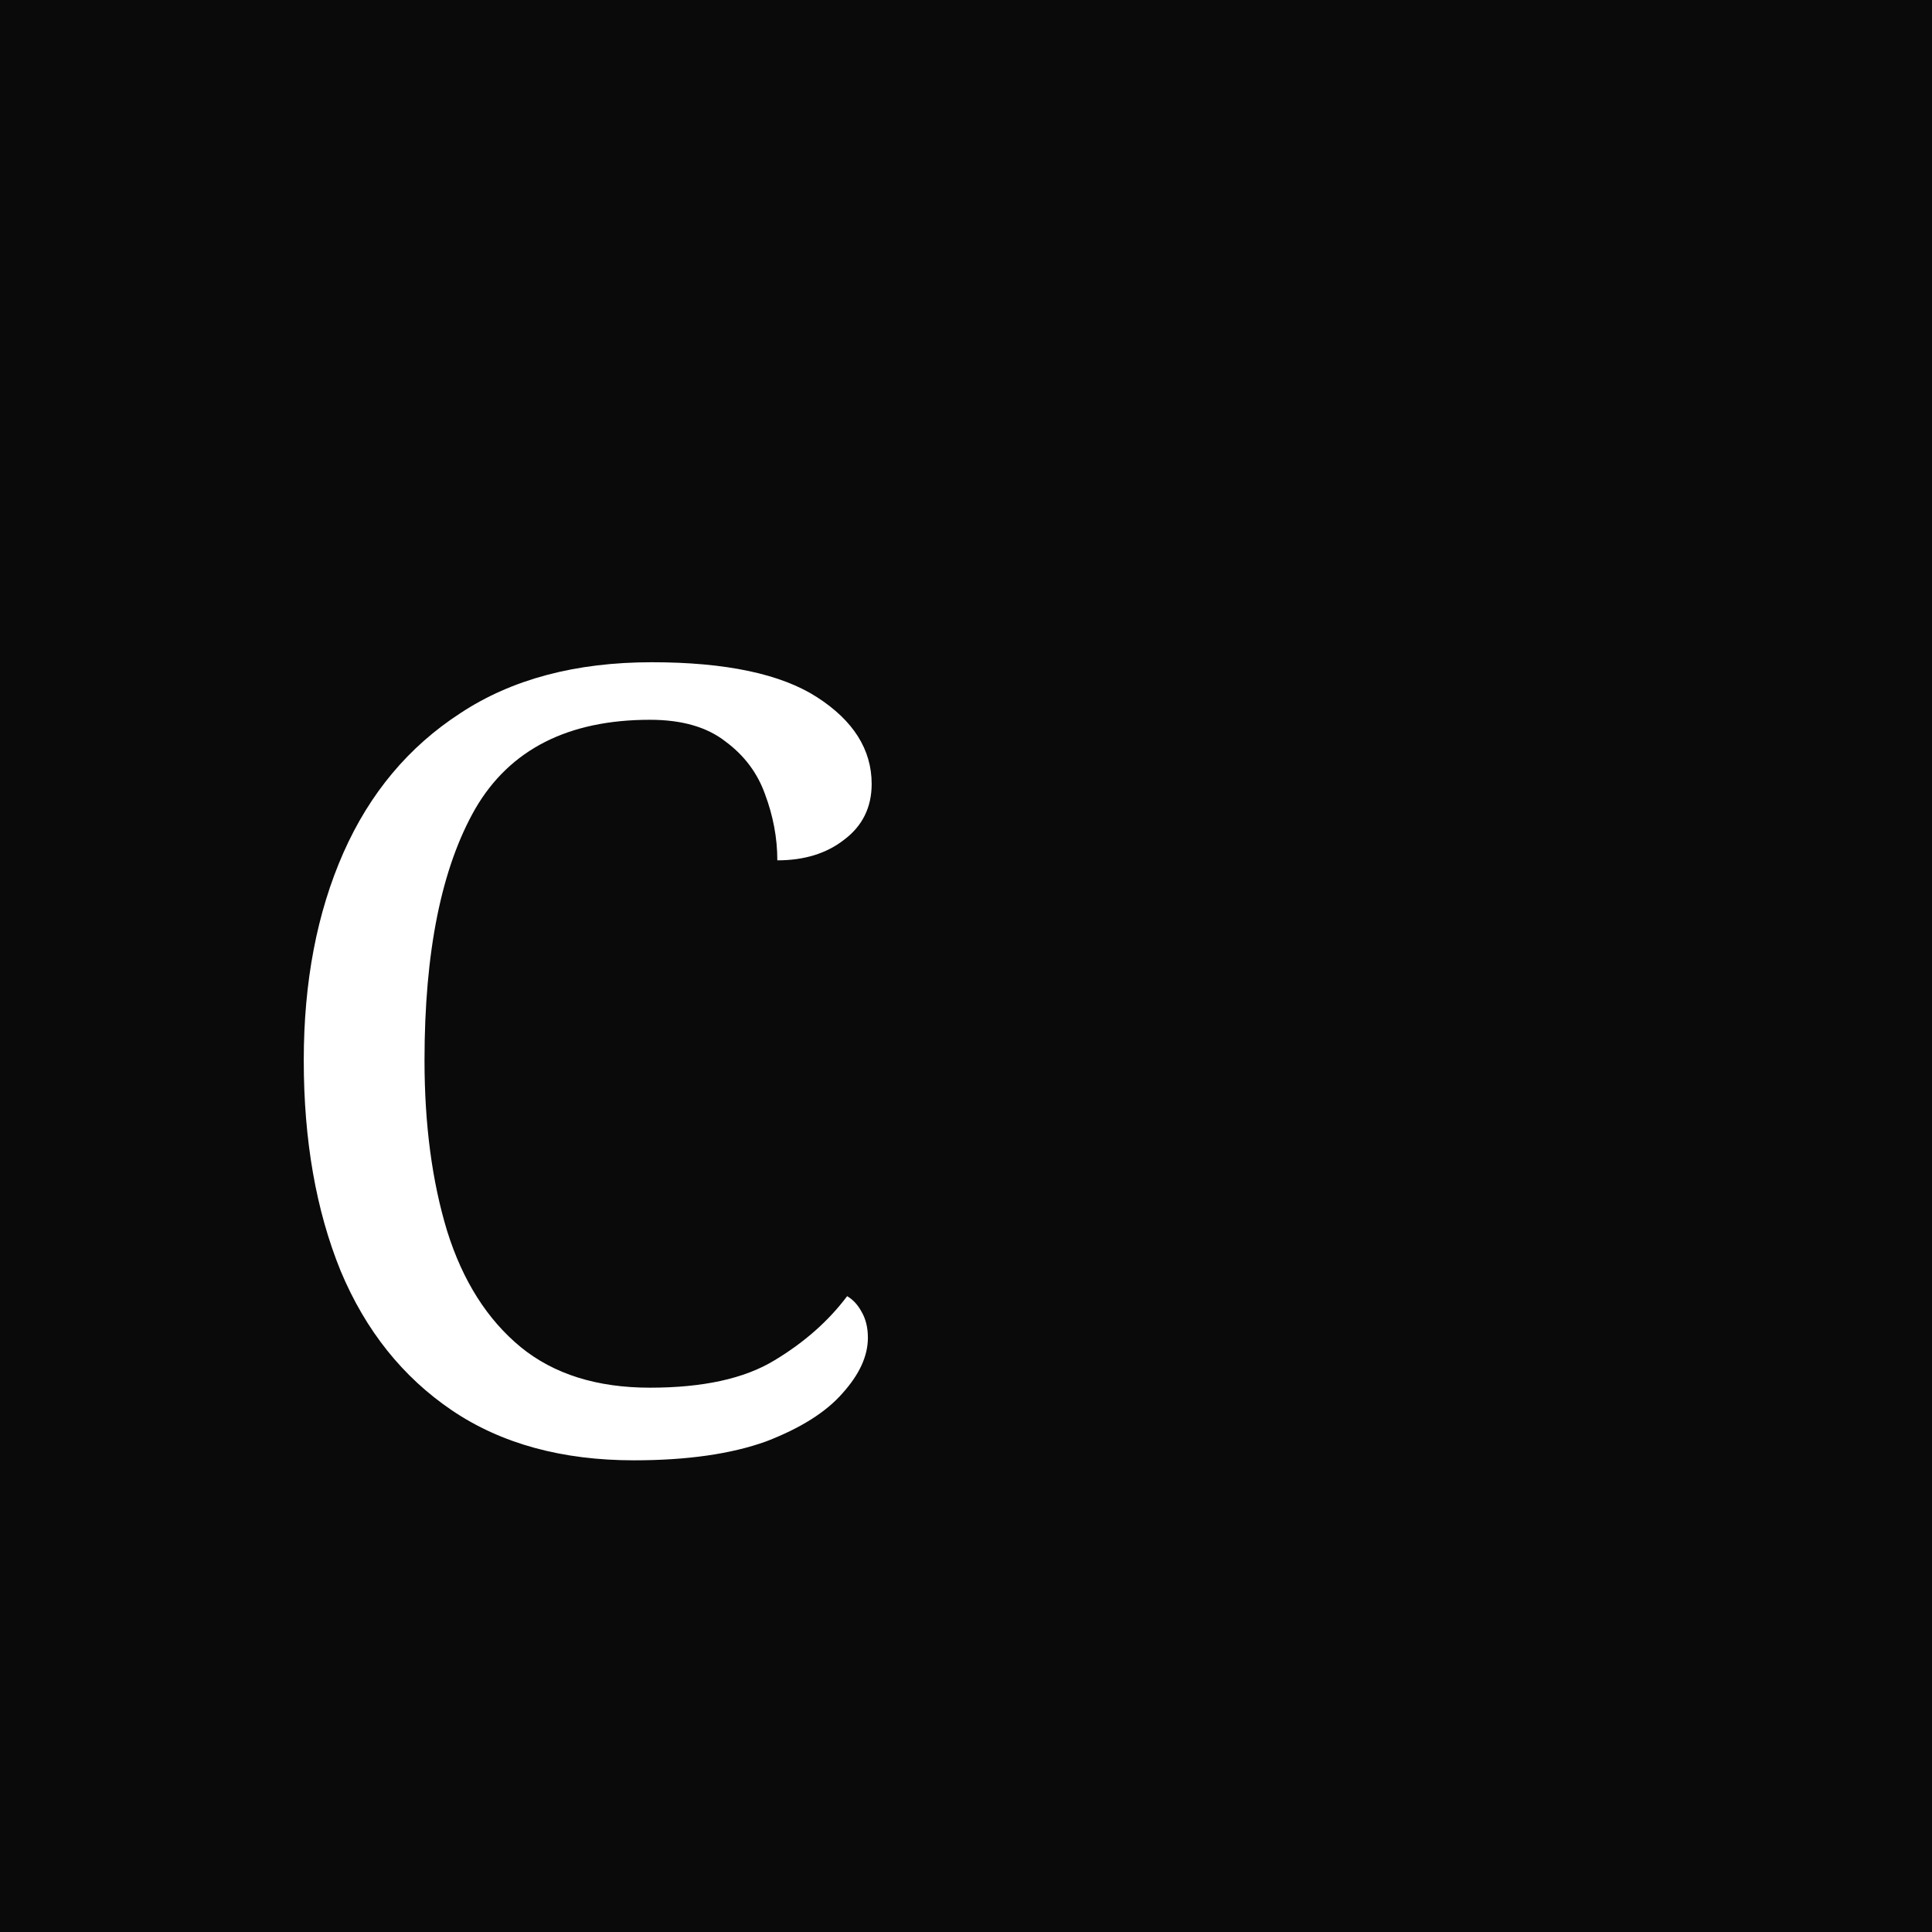
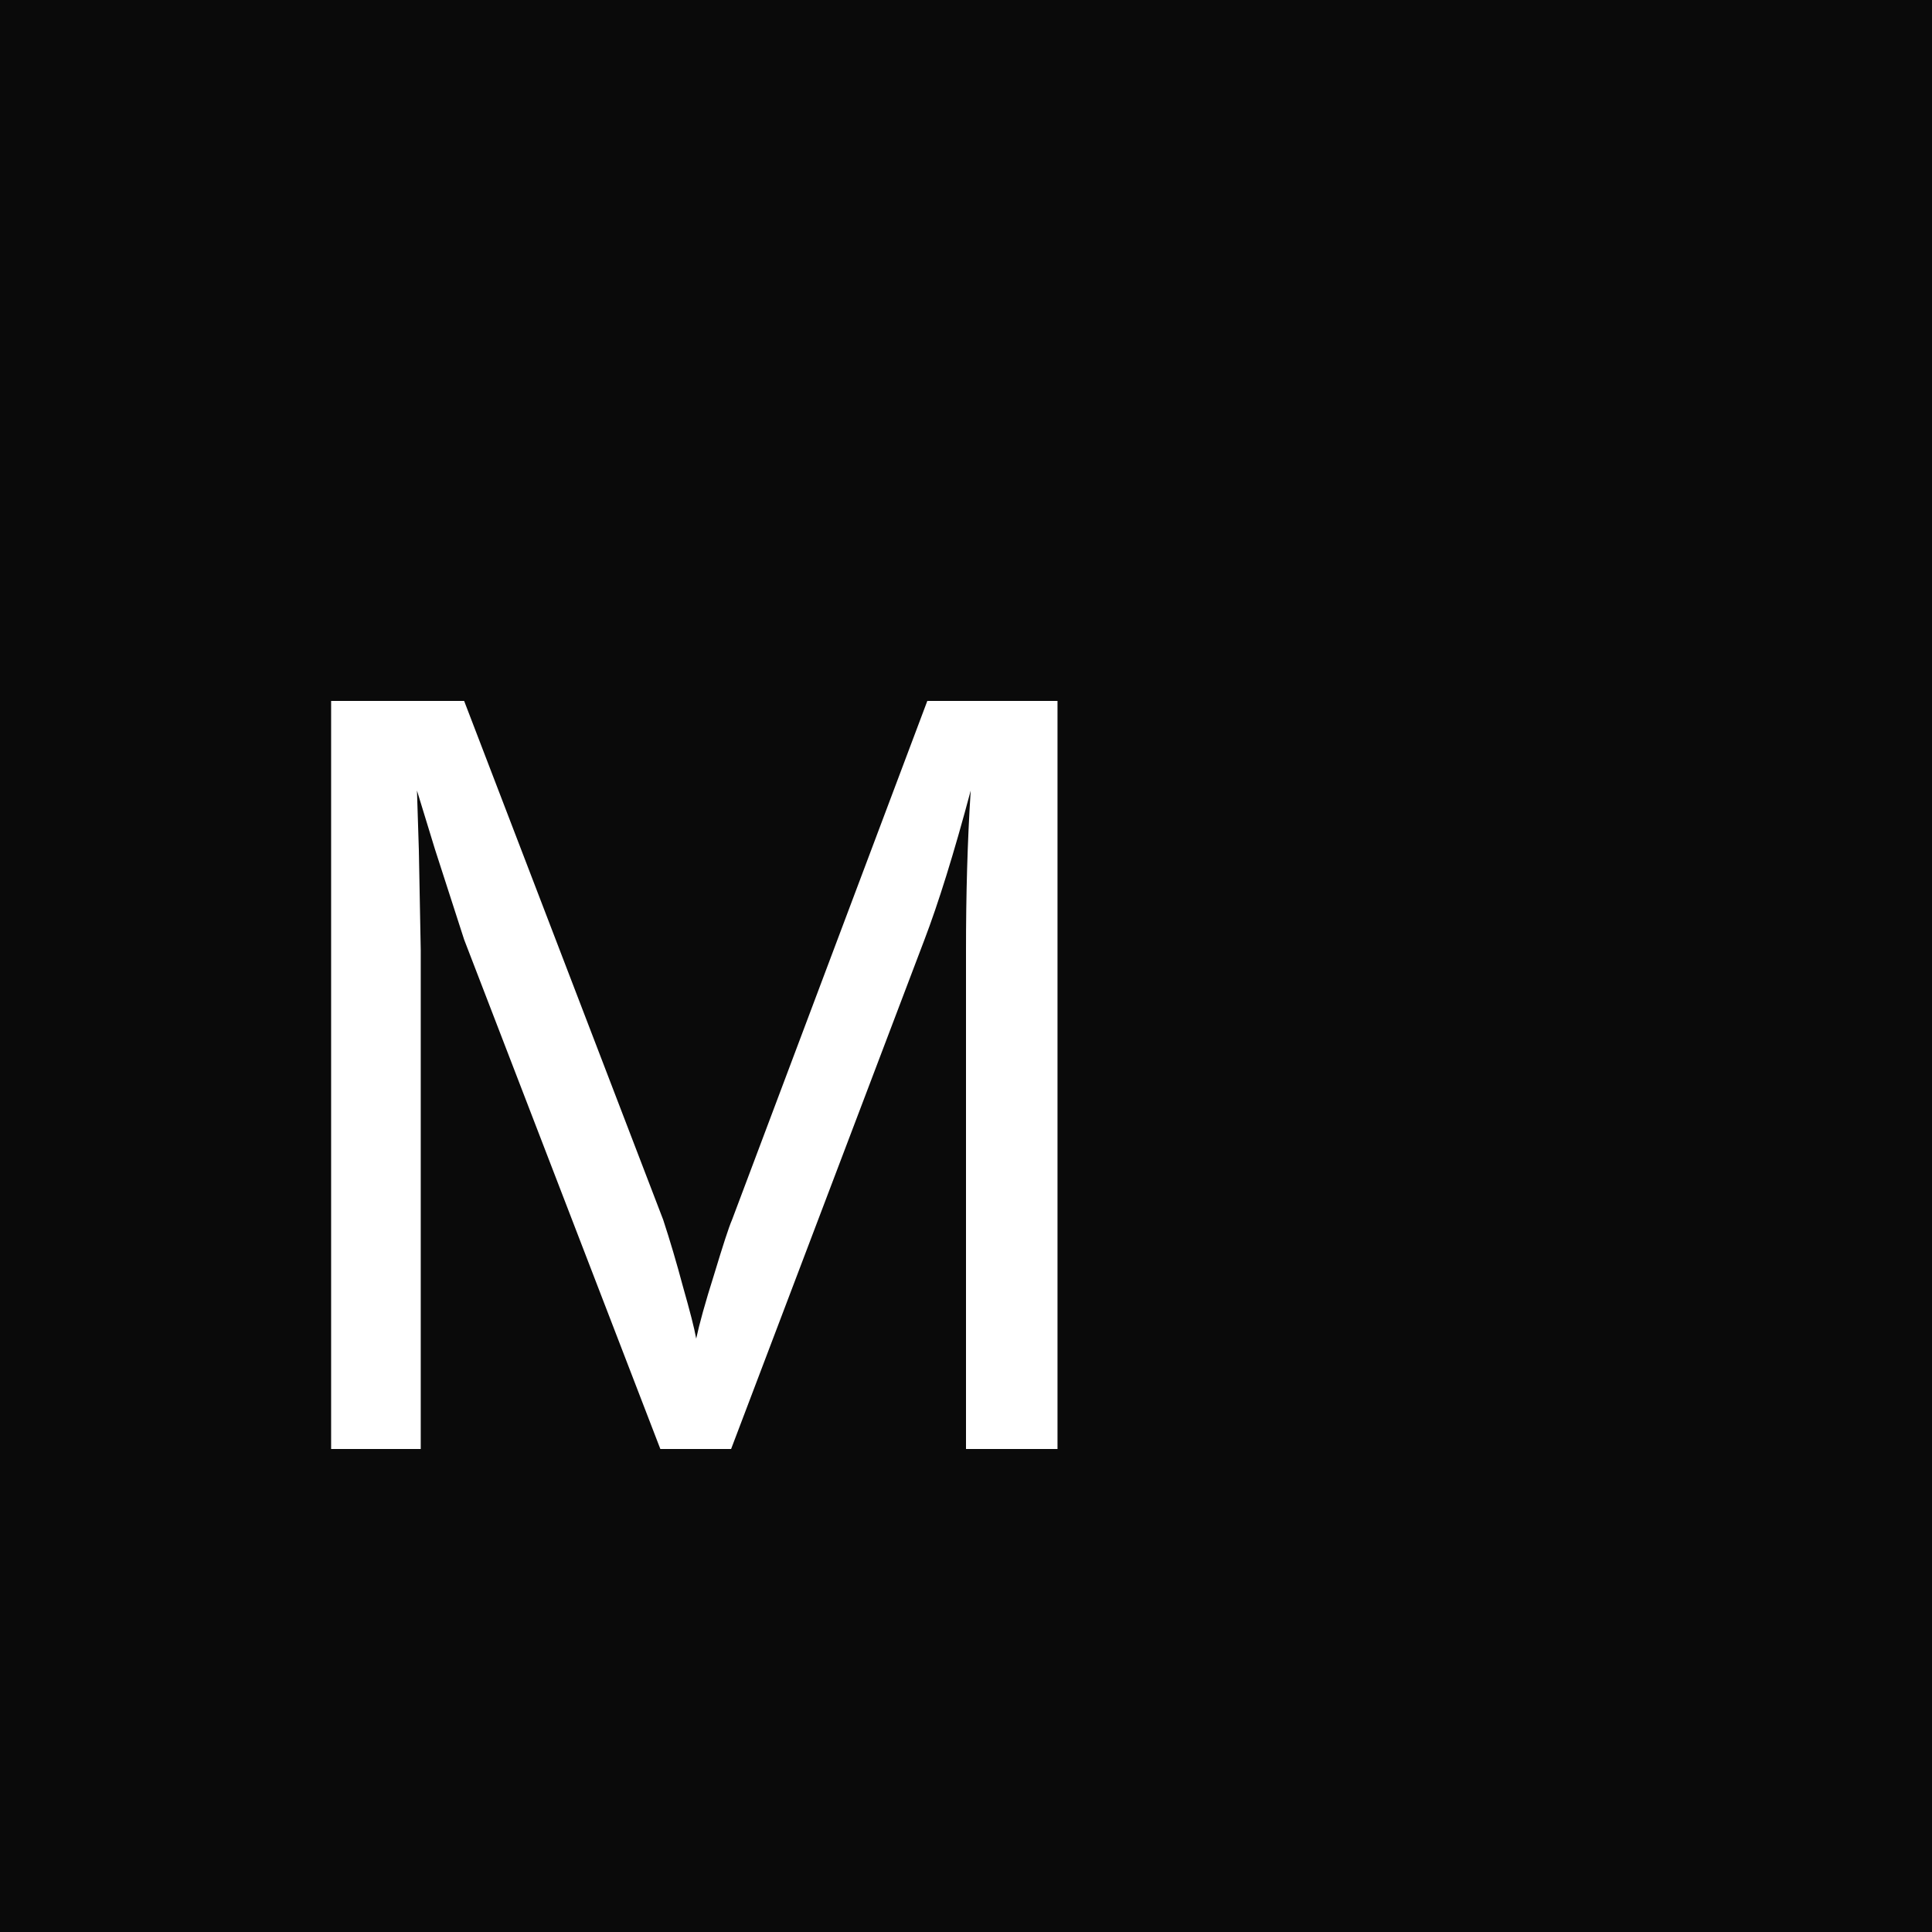
<svg xmlns="http://www.w3.org/2000/svg" viewBox="0 0 32 32">
  <rect width="32" height="32" fill="#0a0a0a" />
-   <text x="4" y="24" font-family="Georgia,serif" font-size="18" fill="white" font-weight="400">C</text>
+   <text x="4" y="24" font-family="Arial, sans-serif" font-size="18" fill="white" font-weight="400">M</text>
</svg>
